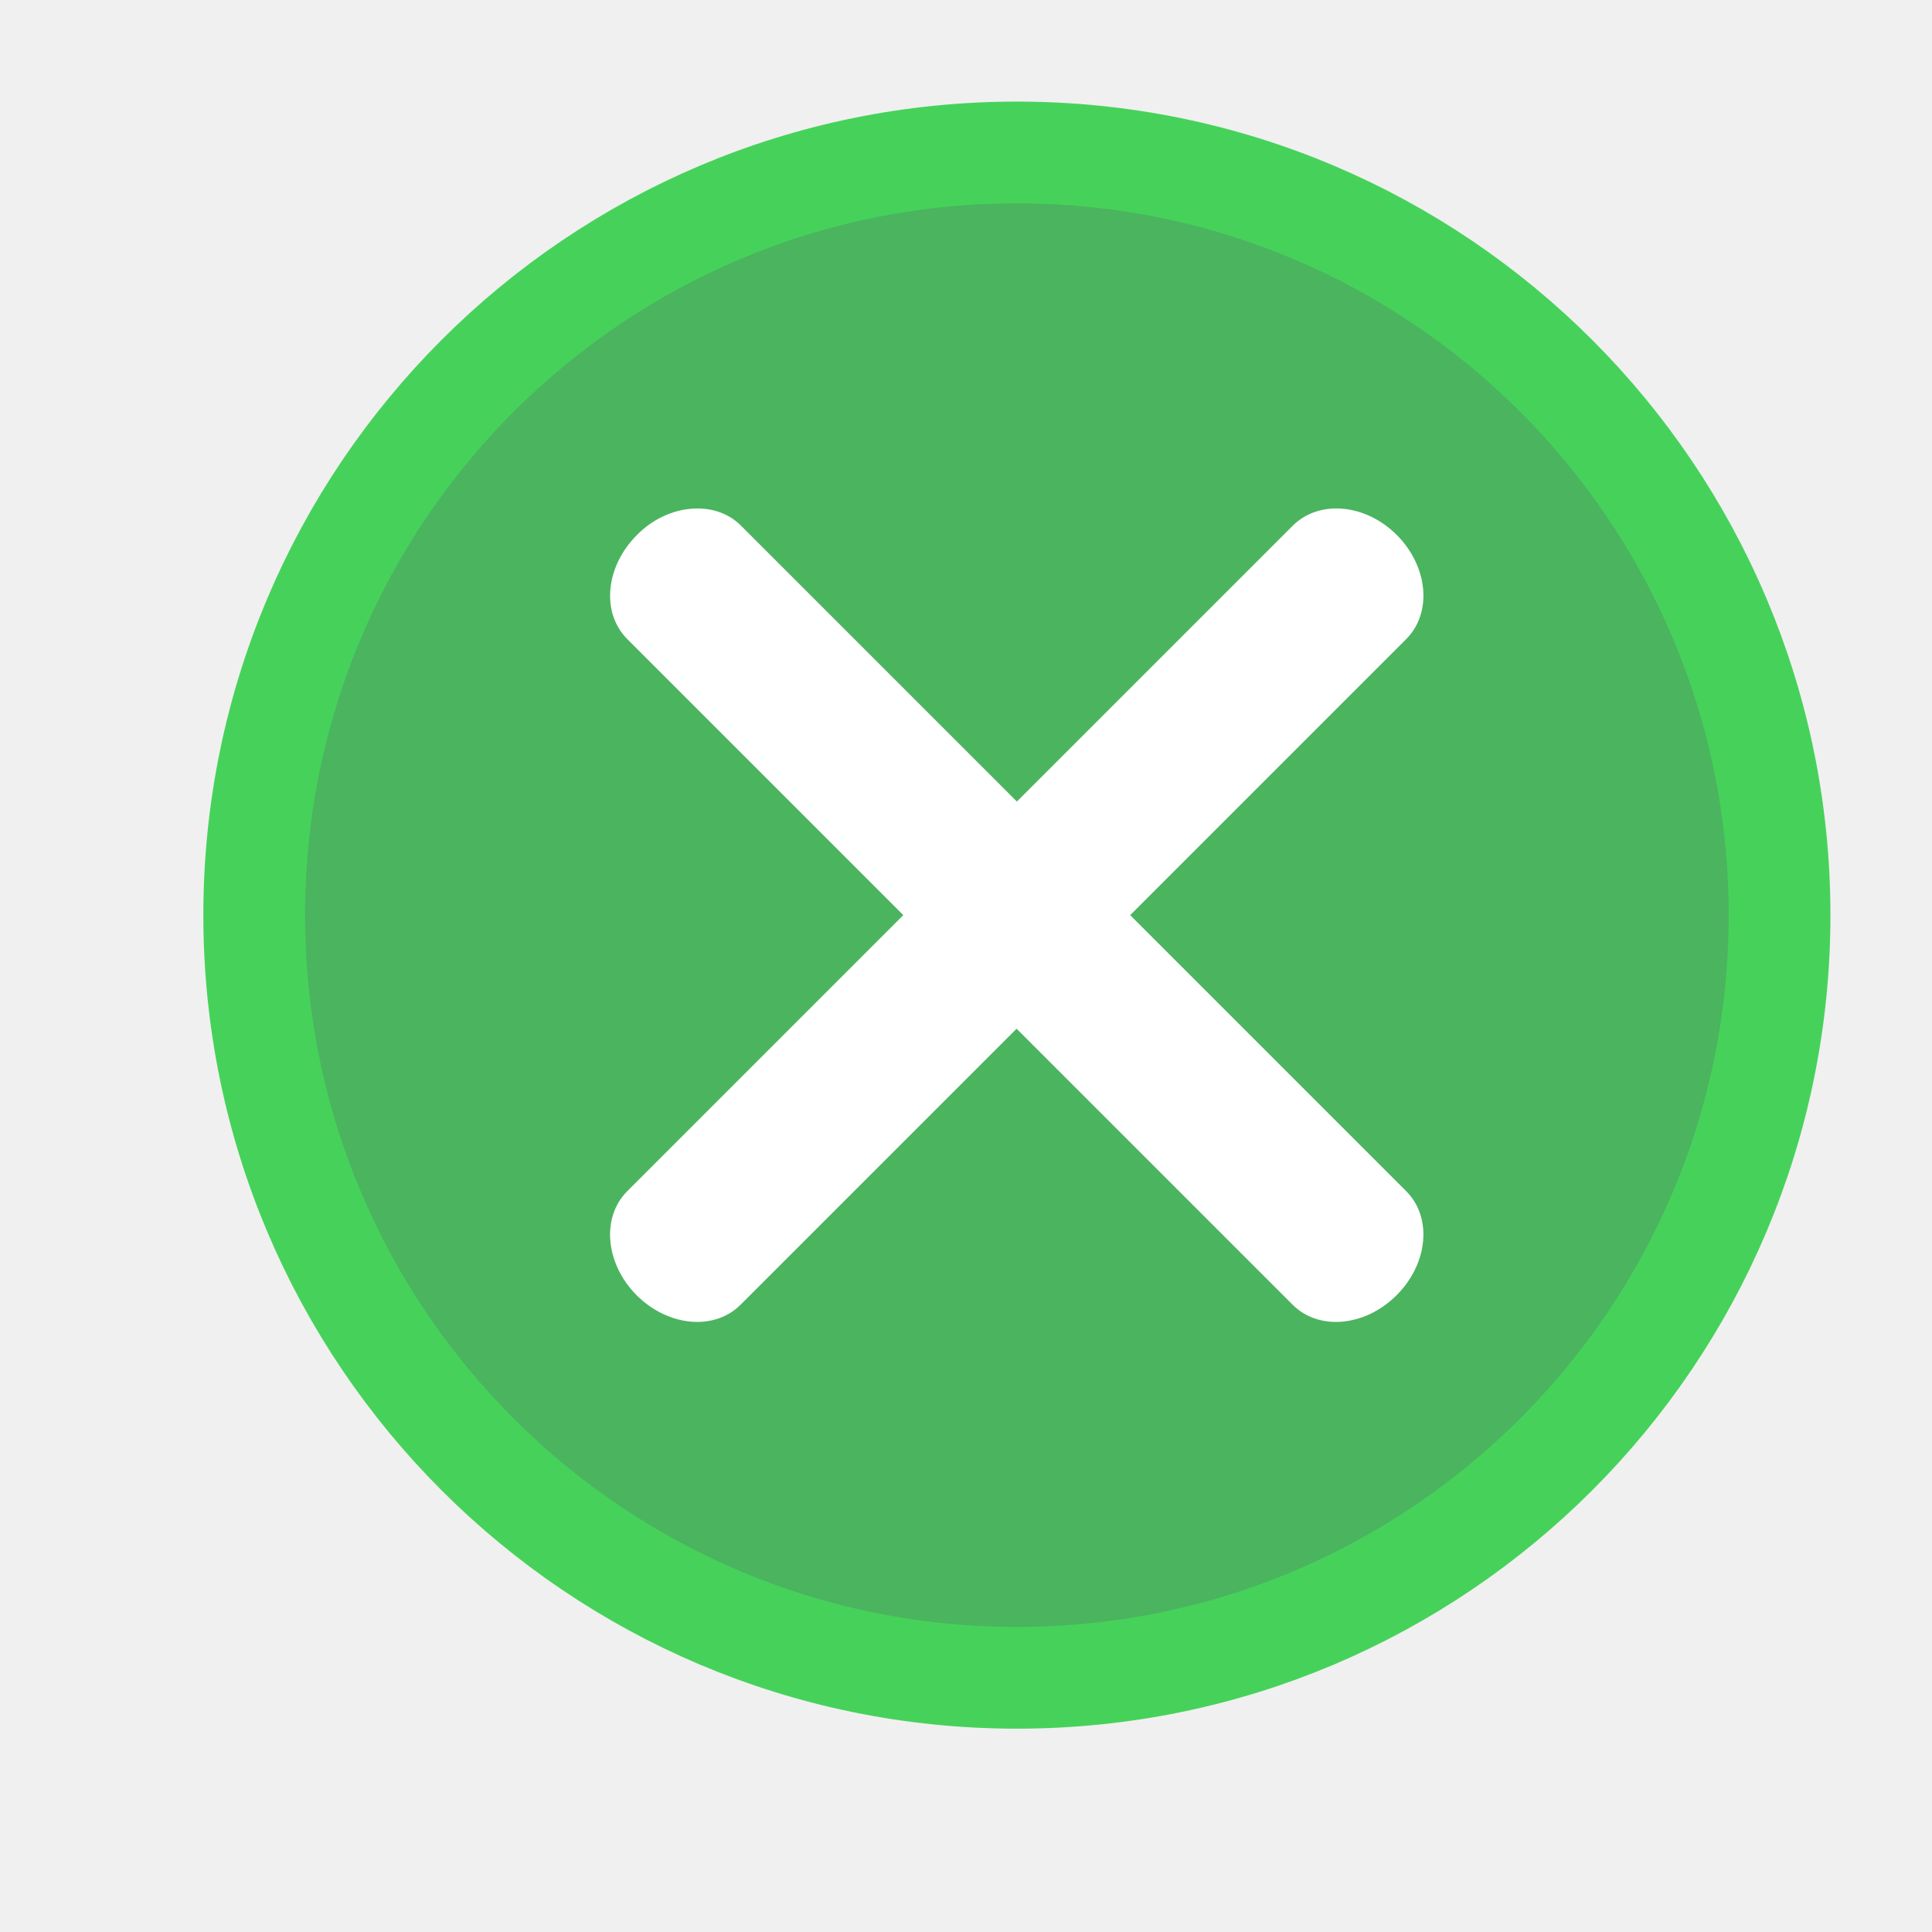
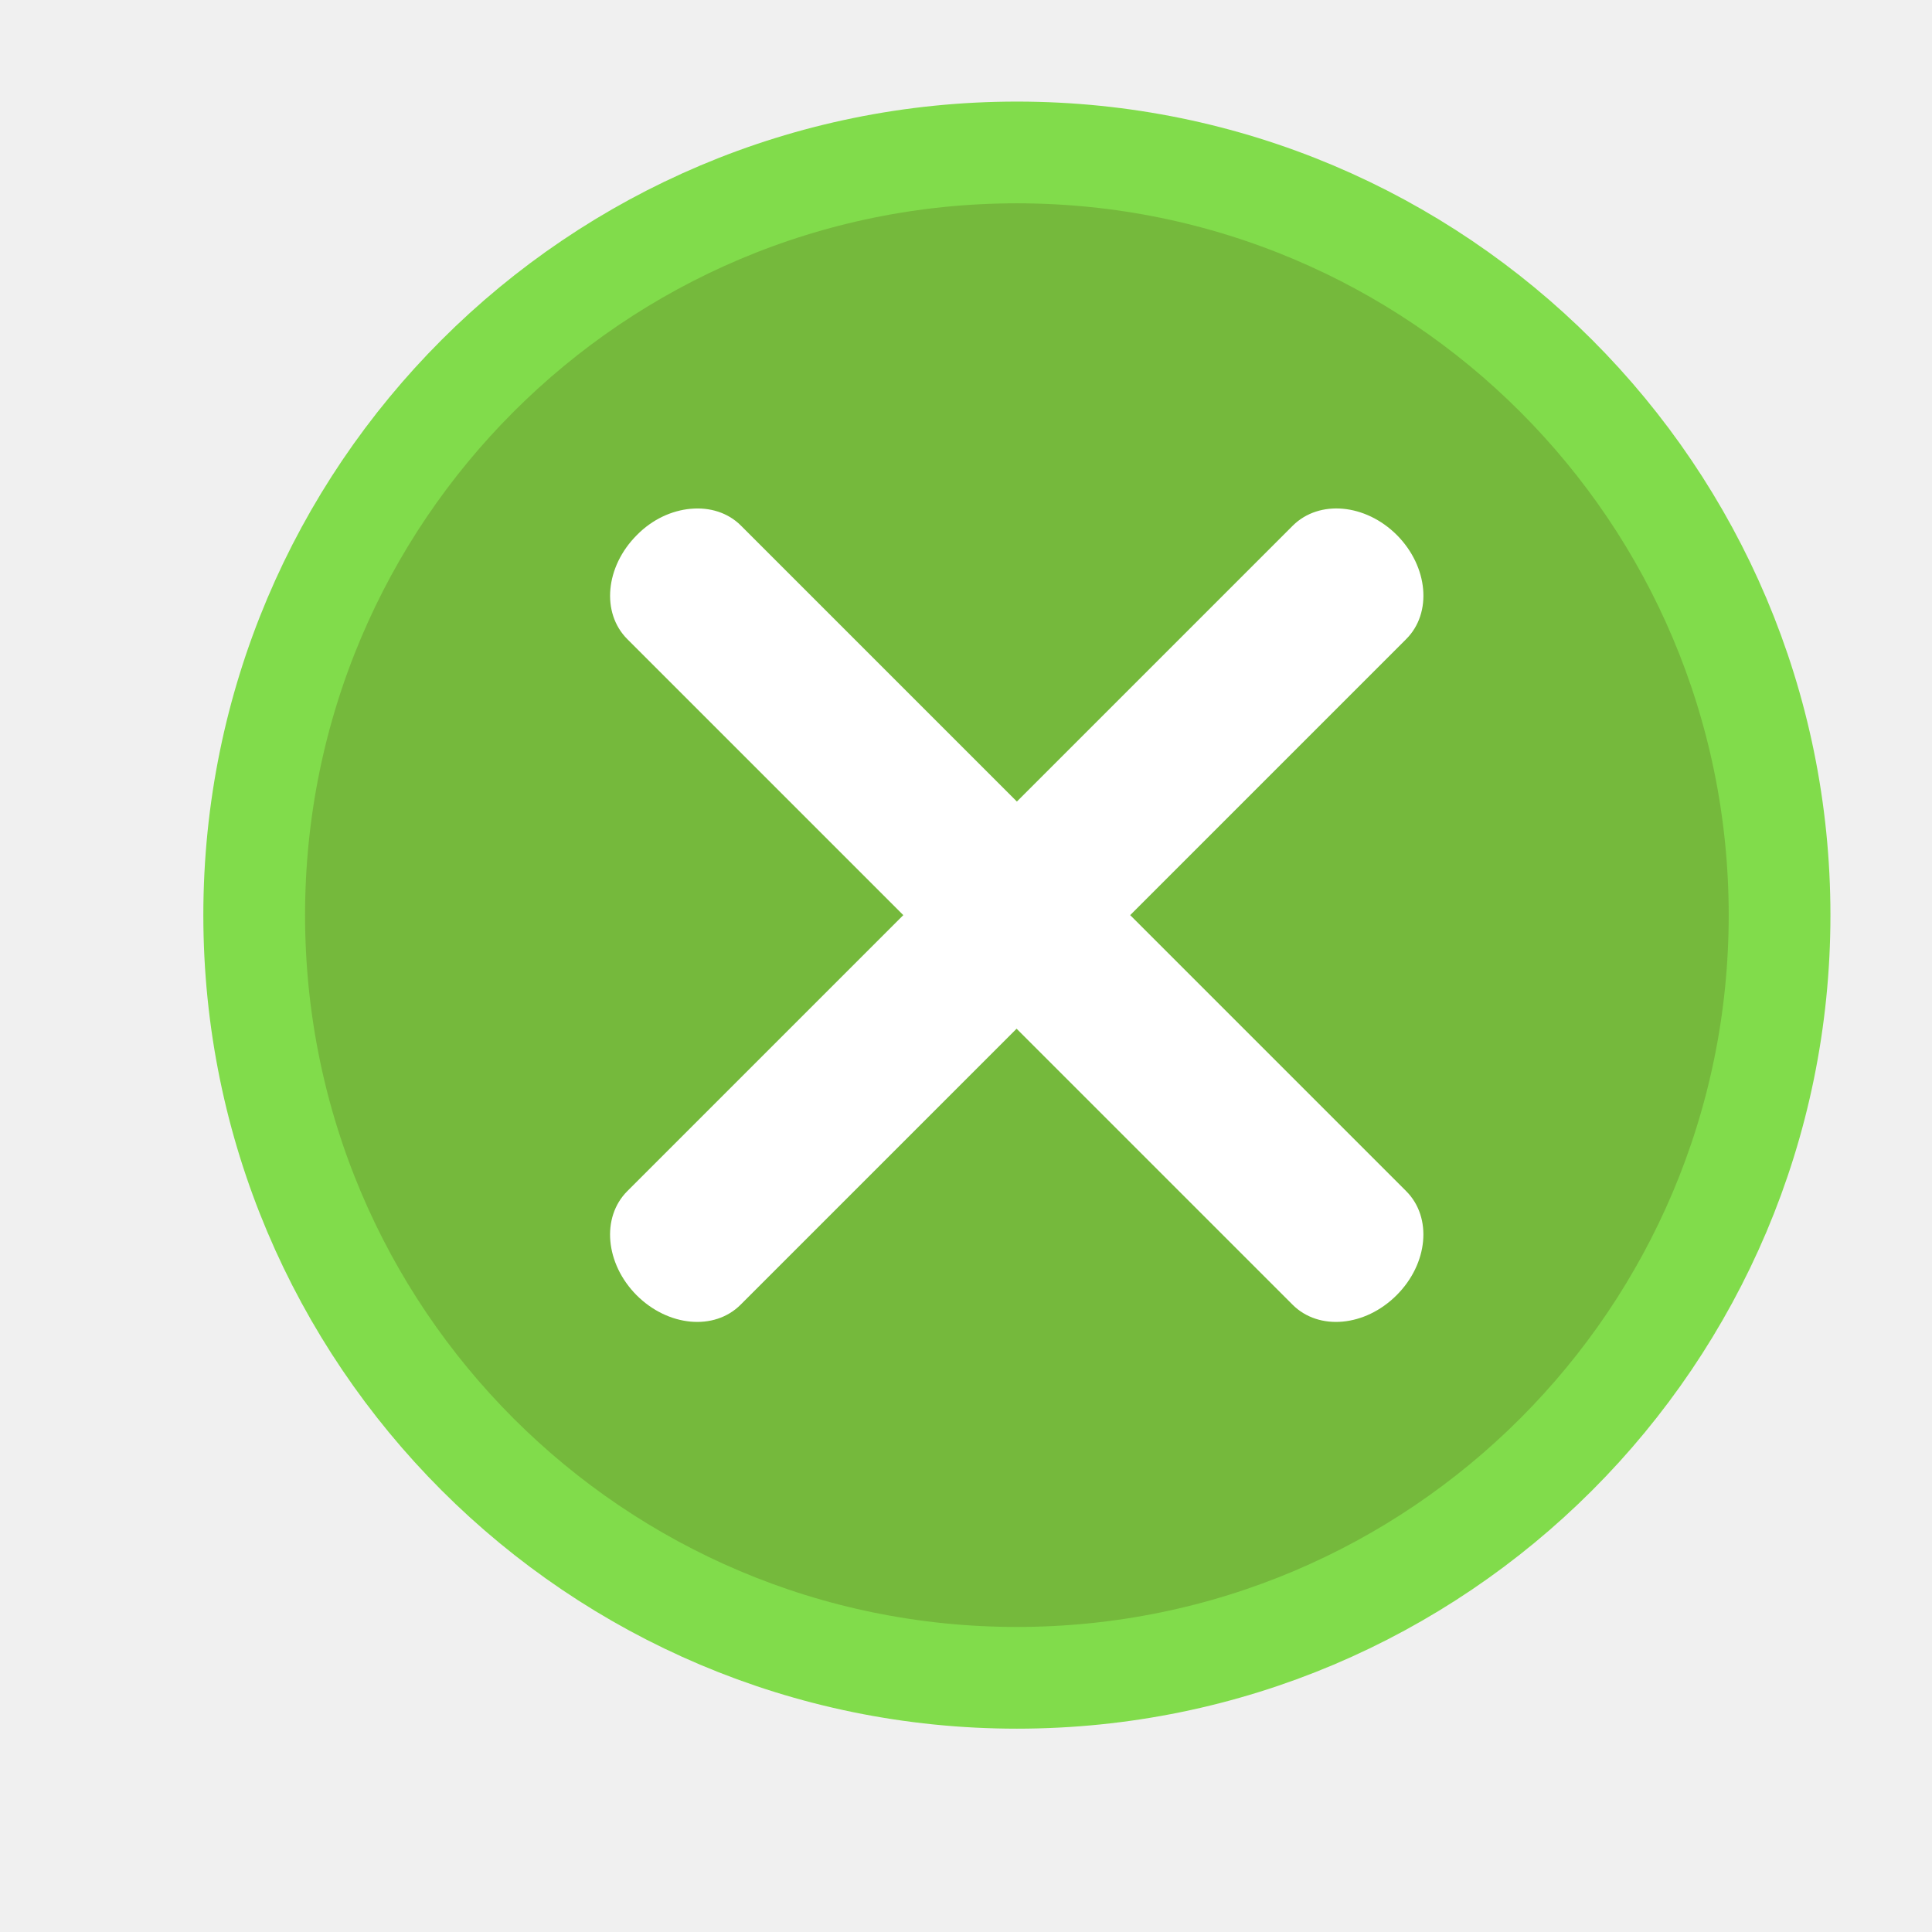
<svg xmlns="http://www.w3.org/2000/svg" id="svg8" version="1.1" viewBox="0 0 5.027 5.027" height="19" width="19">
  <defs id="defs2" />
  <g transform="matrix(0.7519789,0,0,0.7519789,0.7885142,-219.0992)" id="layer1">
-     <circle r="2.639" cy="294.53" cx="2.47" id="path815" style="opacity:1;fill:#4bb45f;fill-opacity:1;stroke:#46d25a;stroke-width:0.352;stroke-linecap:round;stroke-linejoin:miter;stroke-miterlimit:4;stroke-dasharray:none;stroke-opacity:1;paint-order:markers fill stroke" />
+     <circle r="2.639" cy="294.53" cx="2.47" id="path815" style="opacity:1;fill:#75b93c;fill-opacity:1;stroke:#81dc4b;stroke-width:0.352;stroke-linecap:round;stroke-linejoin:miter;stroke-miterlimit:4;stroke-dasharray:none;stroke-opacity:1;paint-order:markers fill stroke" />
    <path id="rect849-9-9" d="m 1.341,293.124 c -0.065,0.006 -0.132,0.036 -0.186,0.091 -0.109,0.109 -0.124,0.269 -0.033,0.36 l 0.955,0.955 -0.955,0.955 c -0.091,0.091 -0.076,0.251 0.032,0.36 0.109,0.109 0.269,0.124 0.36,0.033 l 0.955,-0.955 0.955,0.955 c 0.091,0.091 0.251,0.076 0.36,-0.033 0.109,-0.109 0.124,-0.269 0.033,-0.36 L 2.862,294.53 3.817,293.575 c 0.091,-0.091 0.076,-0.251 -0.032,-0.36 -0.109,-0.109 -0.269,-0.123 -0.36,-0.033 l -0.955,0.955 -0.955,-0.955 c -0.045,-0.045 -0.108,-0.064 -0.173,-0.058 z" style="opacity:1;fill:#ffffff;fill-opacity:1;stroke:none;stroke-width:0.353;stroke-linecap:round;stroke-linejoin:miter;stroke-miterlimit:4;stroke-dasharray:none;stroke-opacity:1;paint-order:markers fill stroke" />
  </g>
</svg>
